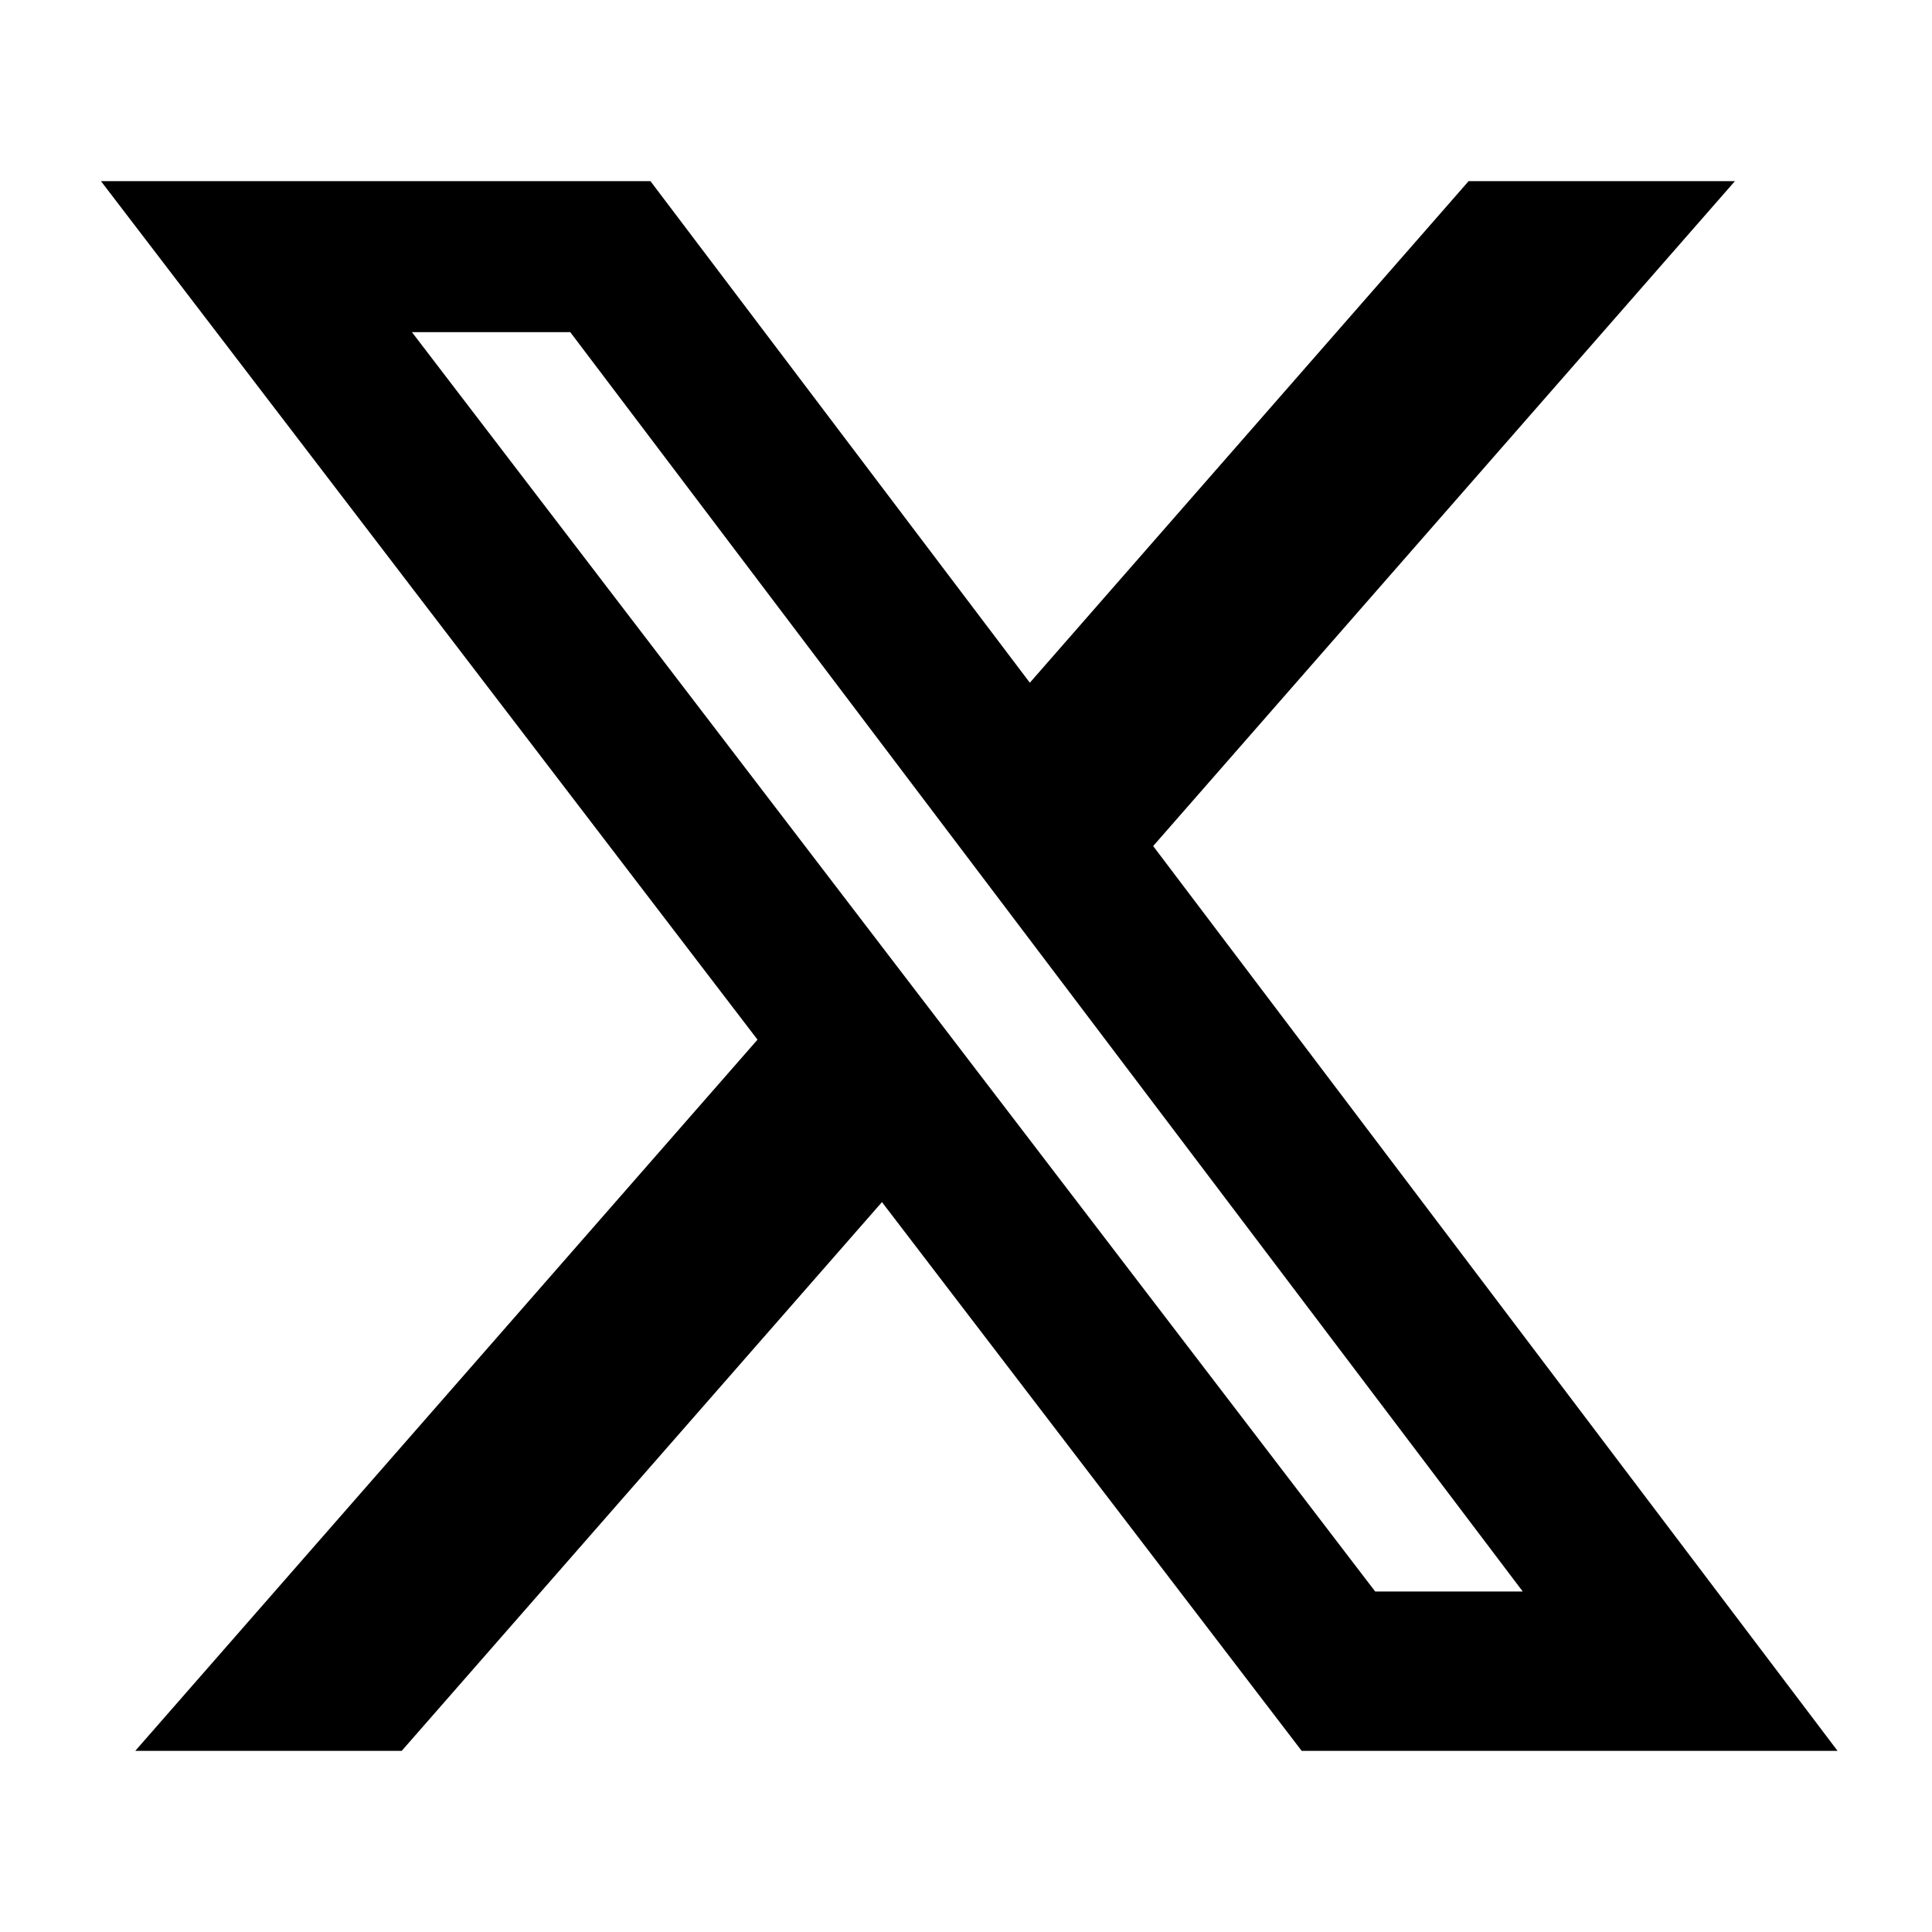
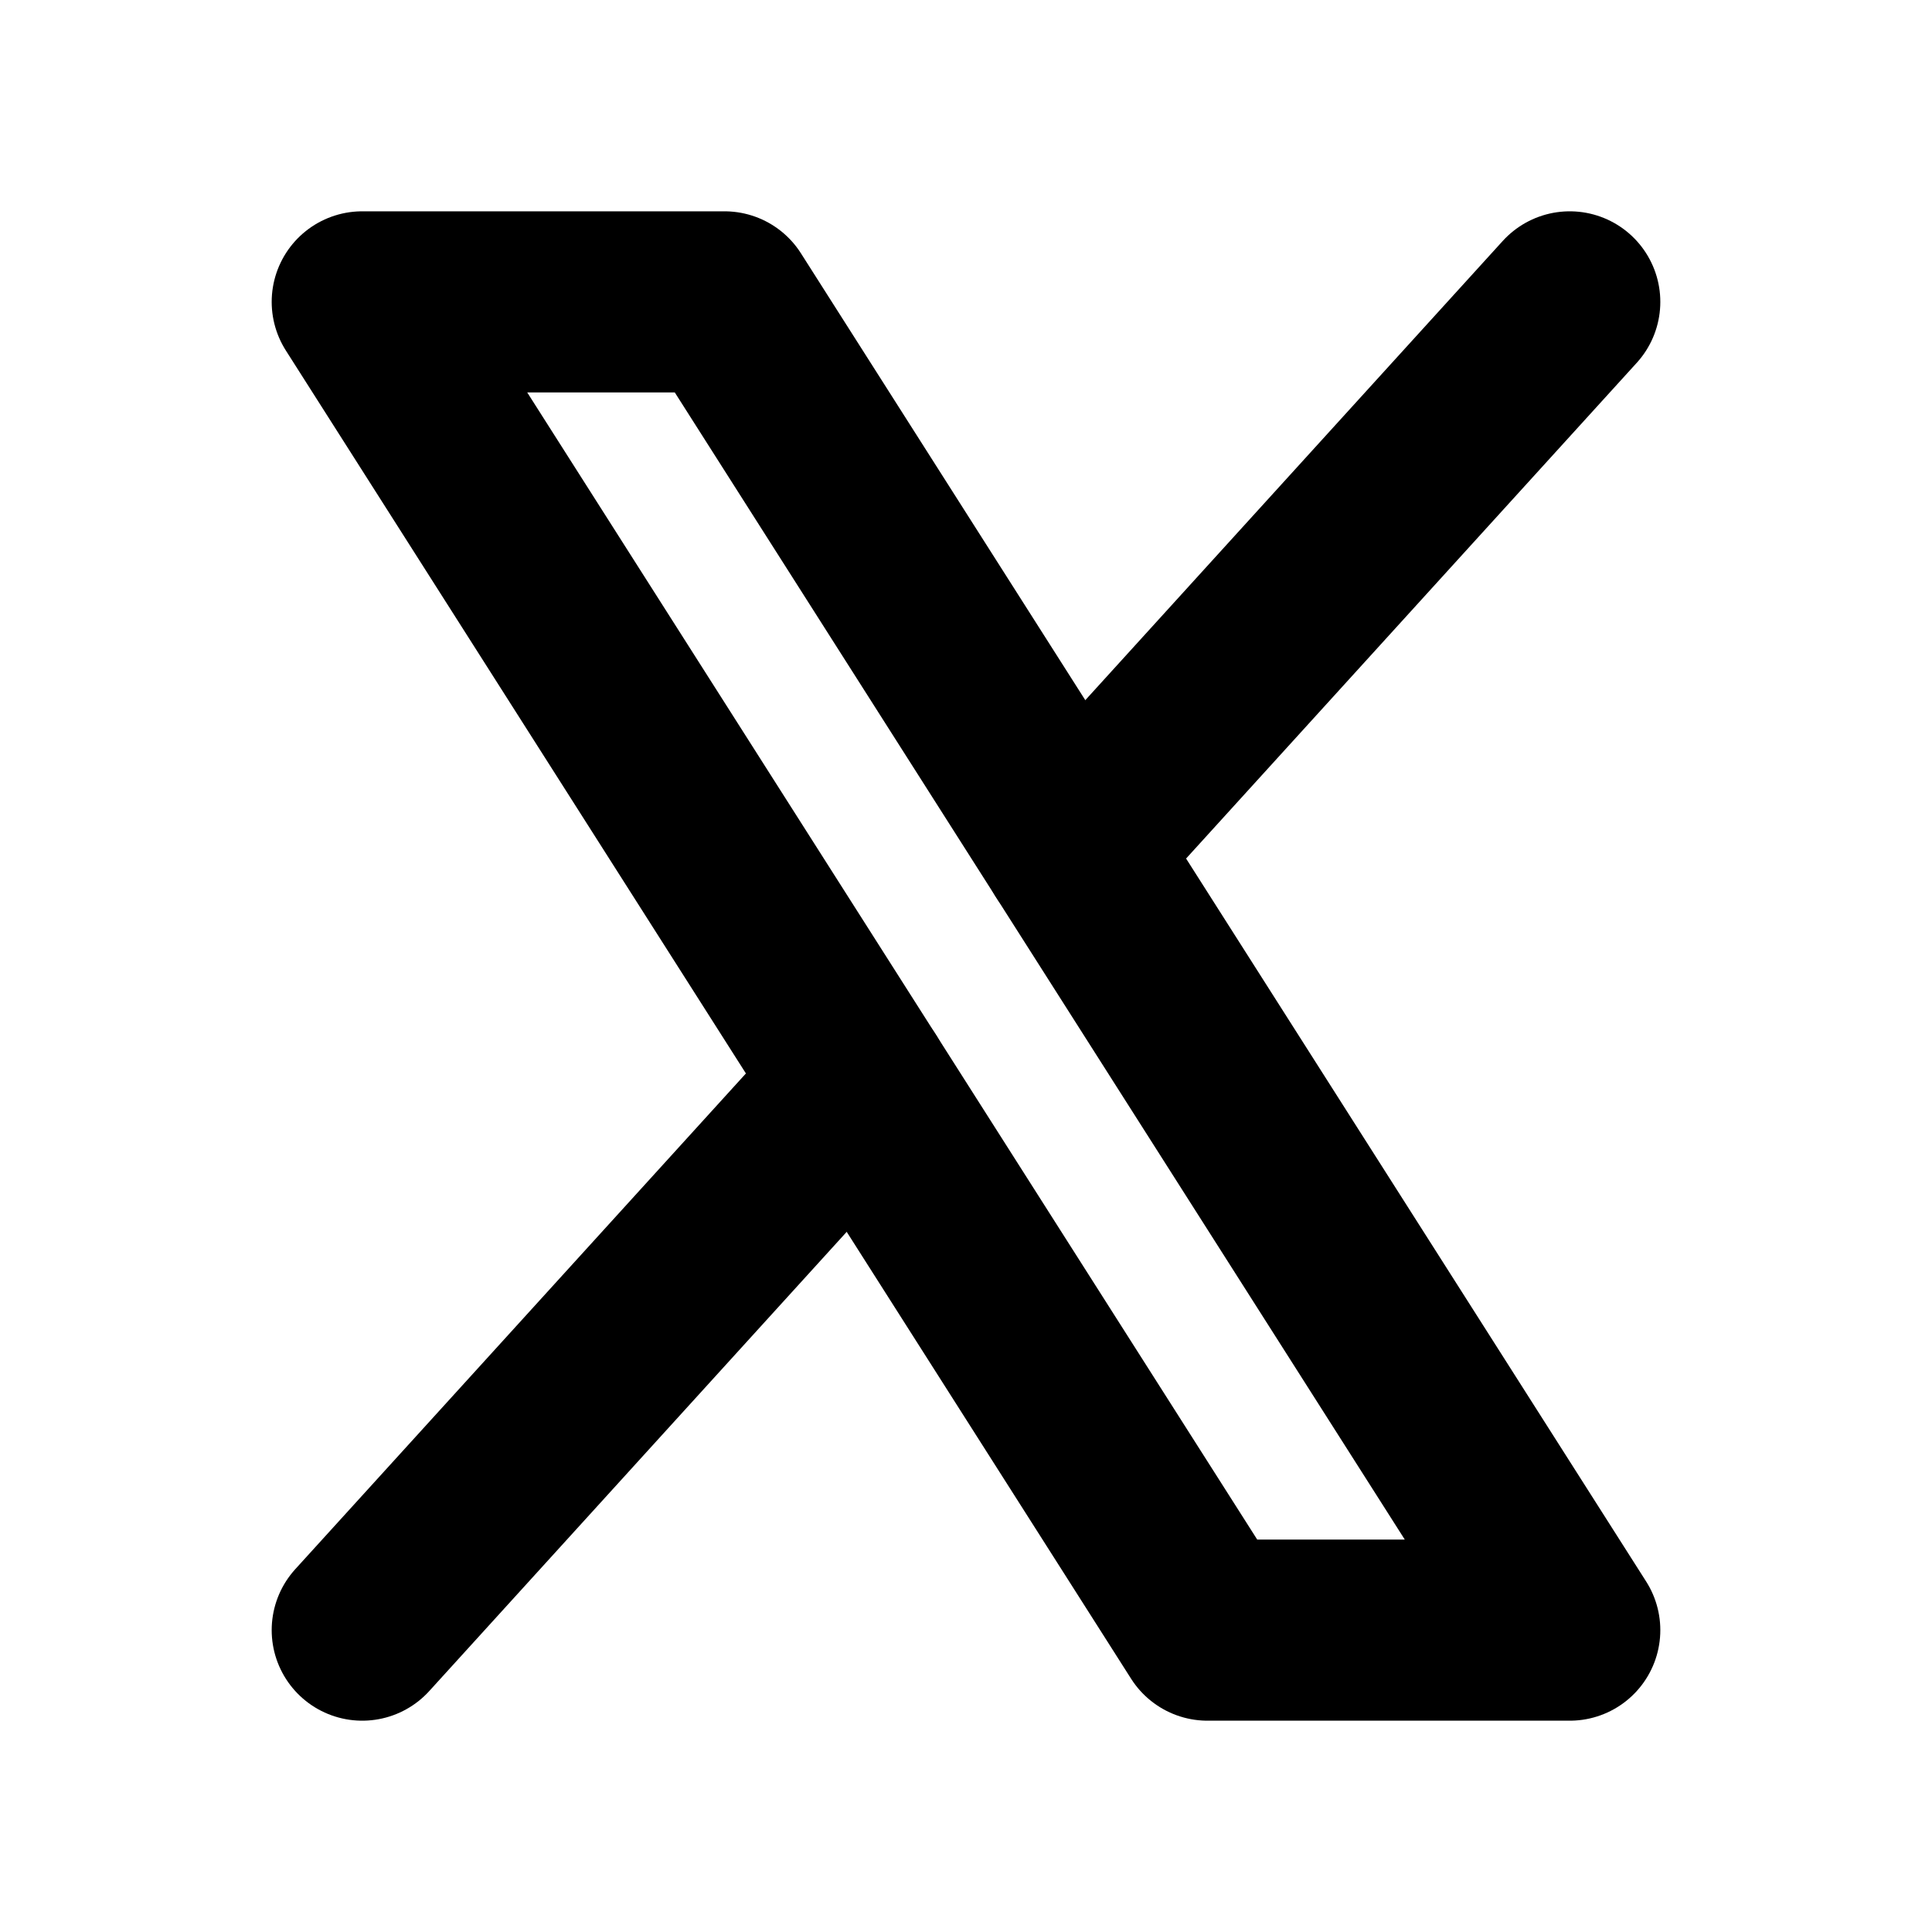
- <svg xmlns="http://www.w3.org/2000/svg" viewBox="0 0 24 24" version="1.1">
-   <path d="M18.244 2.25h3.308l-7.227 8.26 8.502 11.24H16.17l-5.214-6.817L4.99 21.75H1.68l7.73-8.835L1.254 2.25H8.08l4.713 6.231zm-1.161 17.52h1.833L7.084 4.126H5.117z" />
+ <svg xmlns="http://www.w3.org/2000/svg" viewBox="0 0 256 256">
+   <rect width="256" height="256" fill="none" />
+   <polygon points="48 40 96 40 208 216 160 216 48 40" fill="none" stroke="currentColor" stroke-linecap="round" stroke-linejoin="round" stroke-width="24" />
+   <line x1="113.88" y1="143.53" x2="48" y2="216" fill="none" stroke="currentColor" stroke-linecap="round" stroke-linejoin="round" stroke-width="24" />
+   <line x1="208" y1="40" x2="142.12" y2="112.47" fill="none" stroke="currentColor" stroke-linecap="round" stroke-linejoin="round" stroke-width="24" />
</svg>
